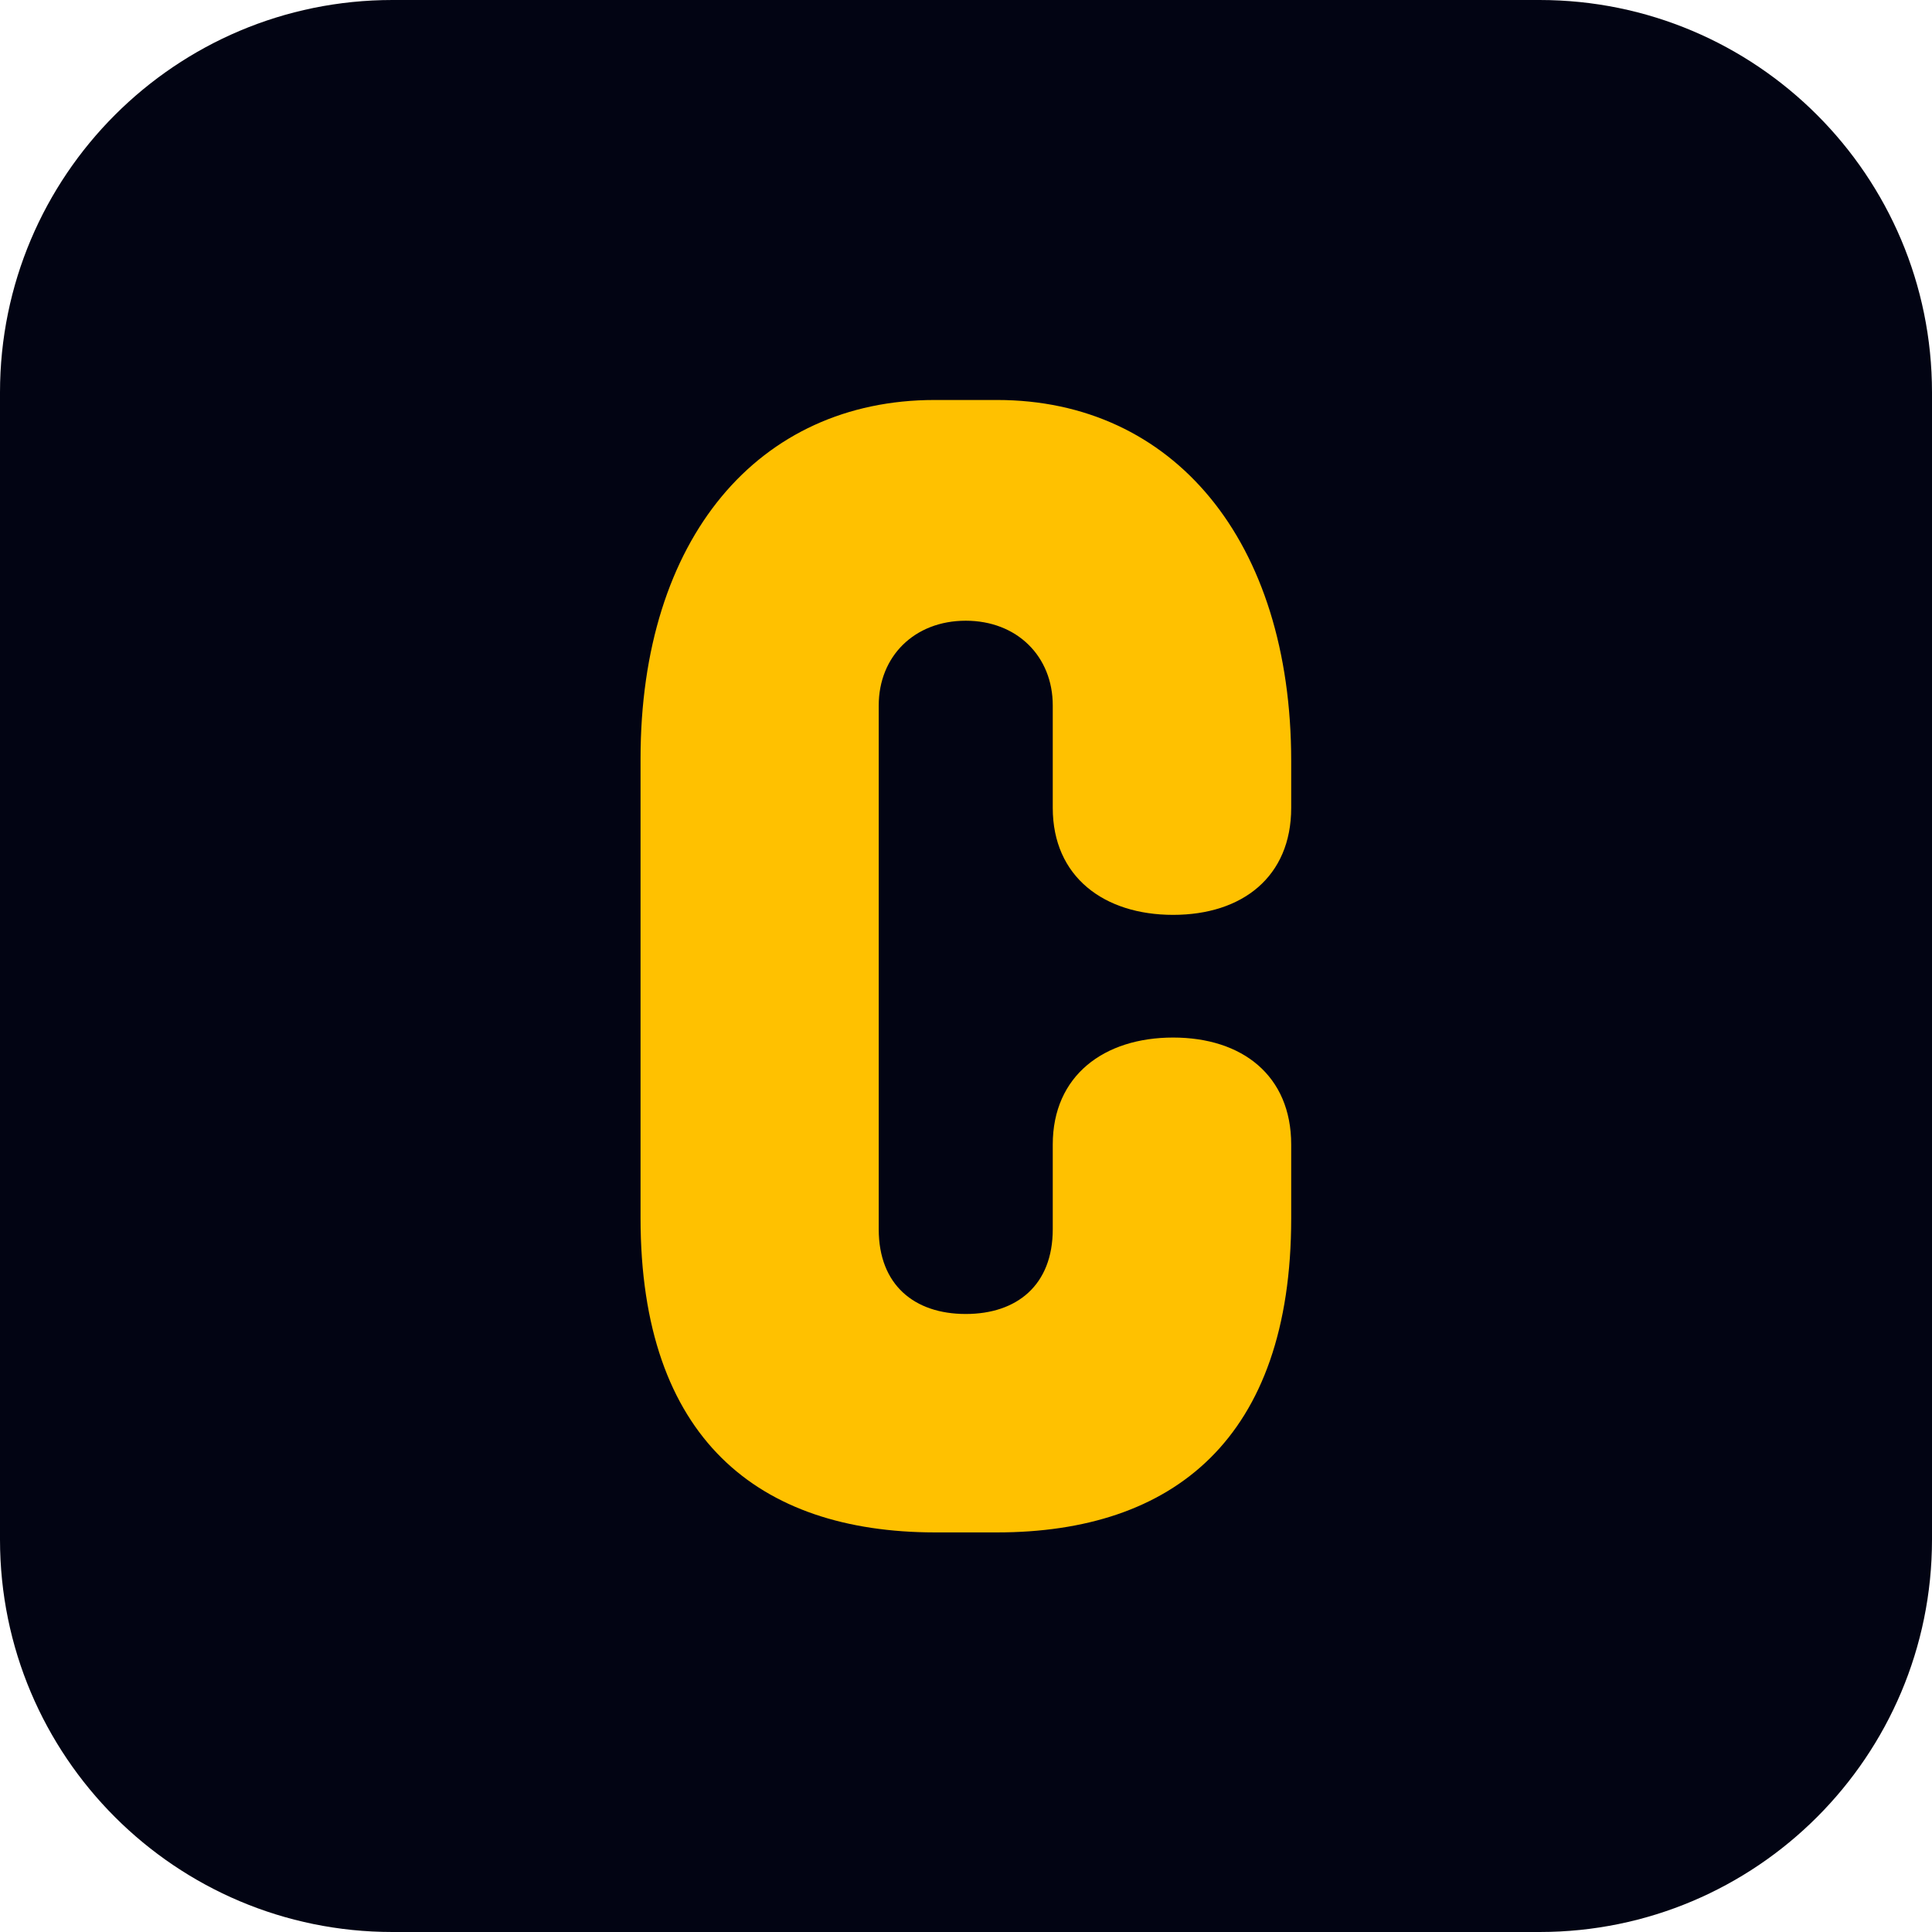
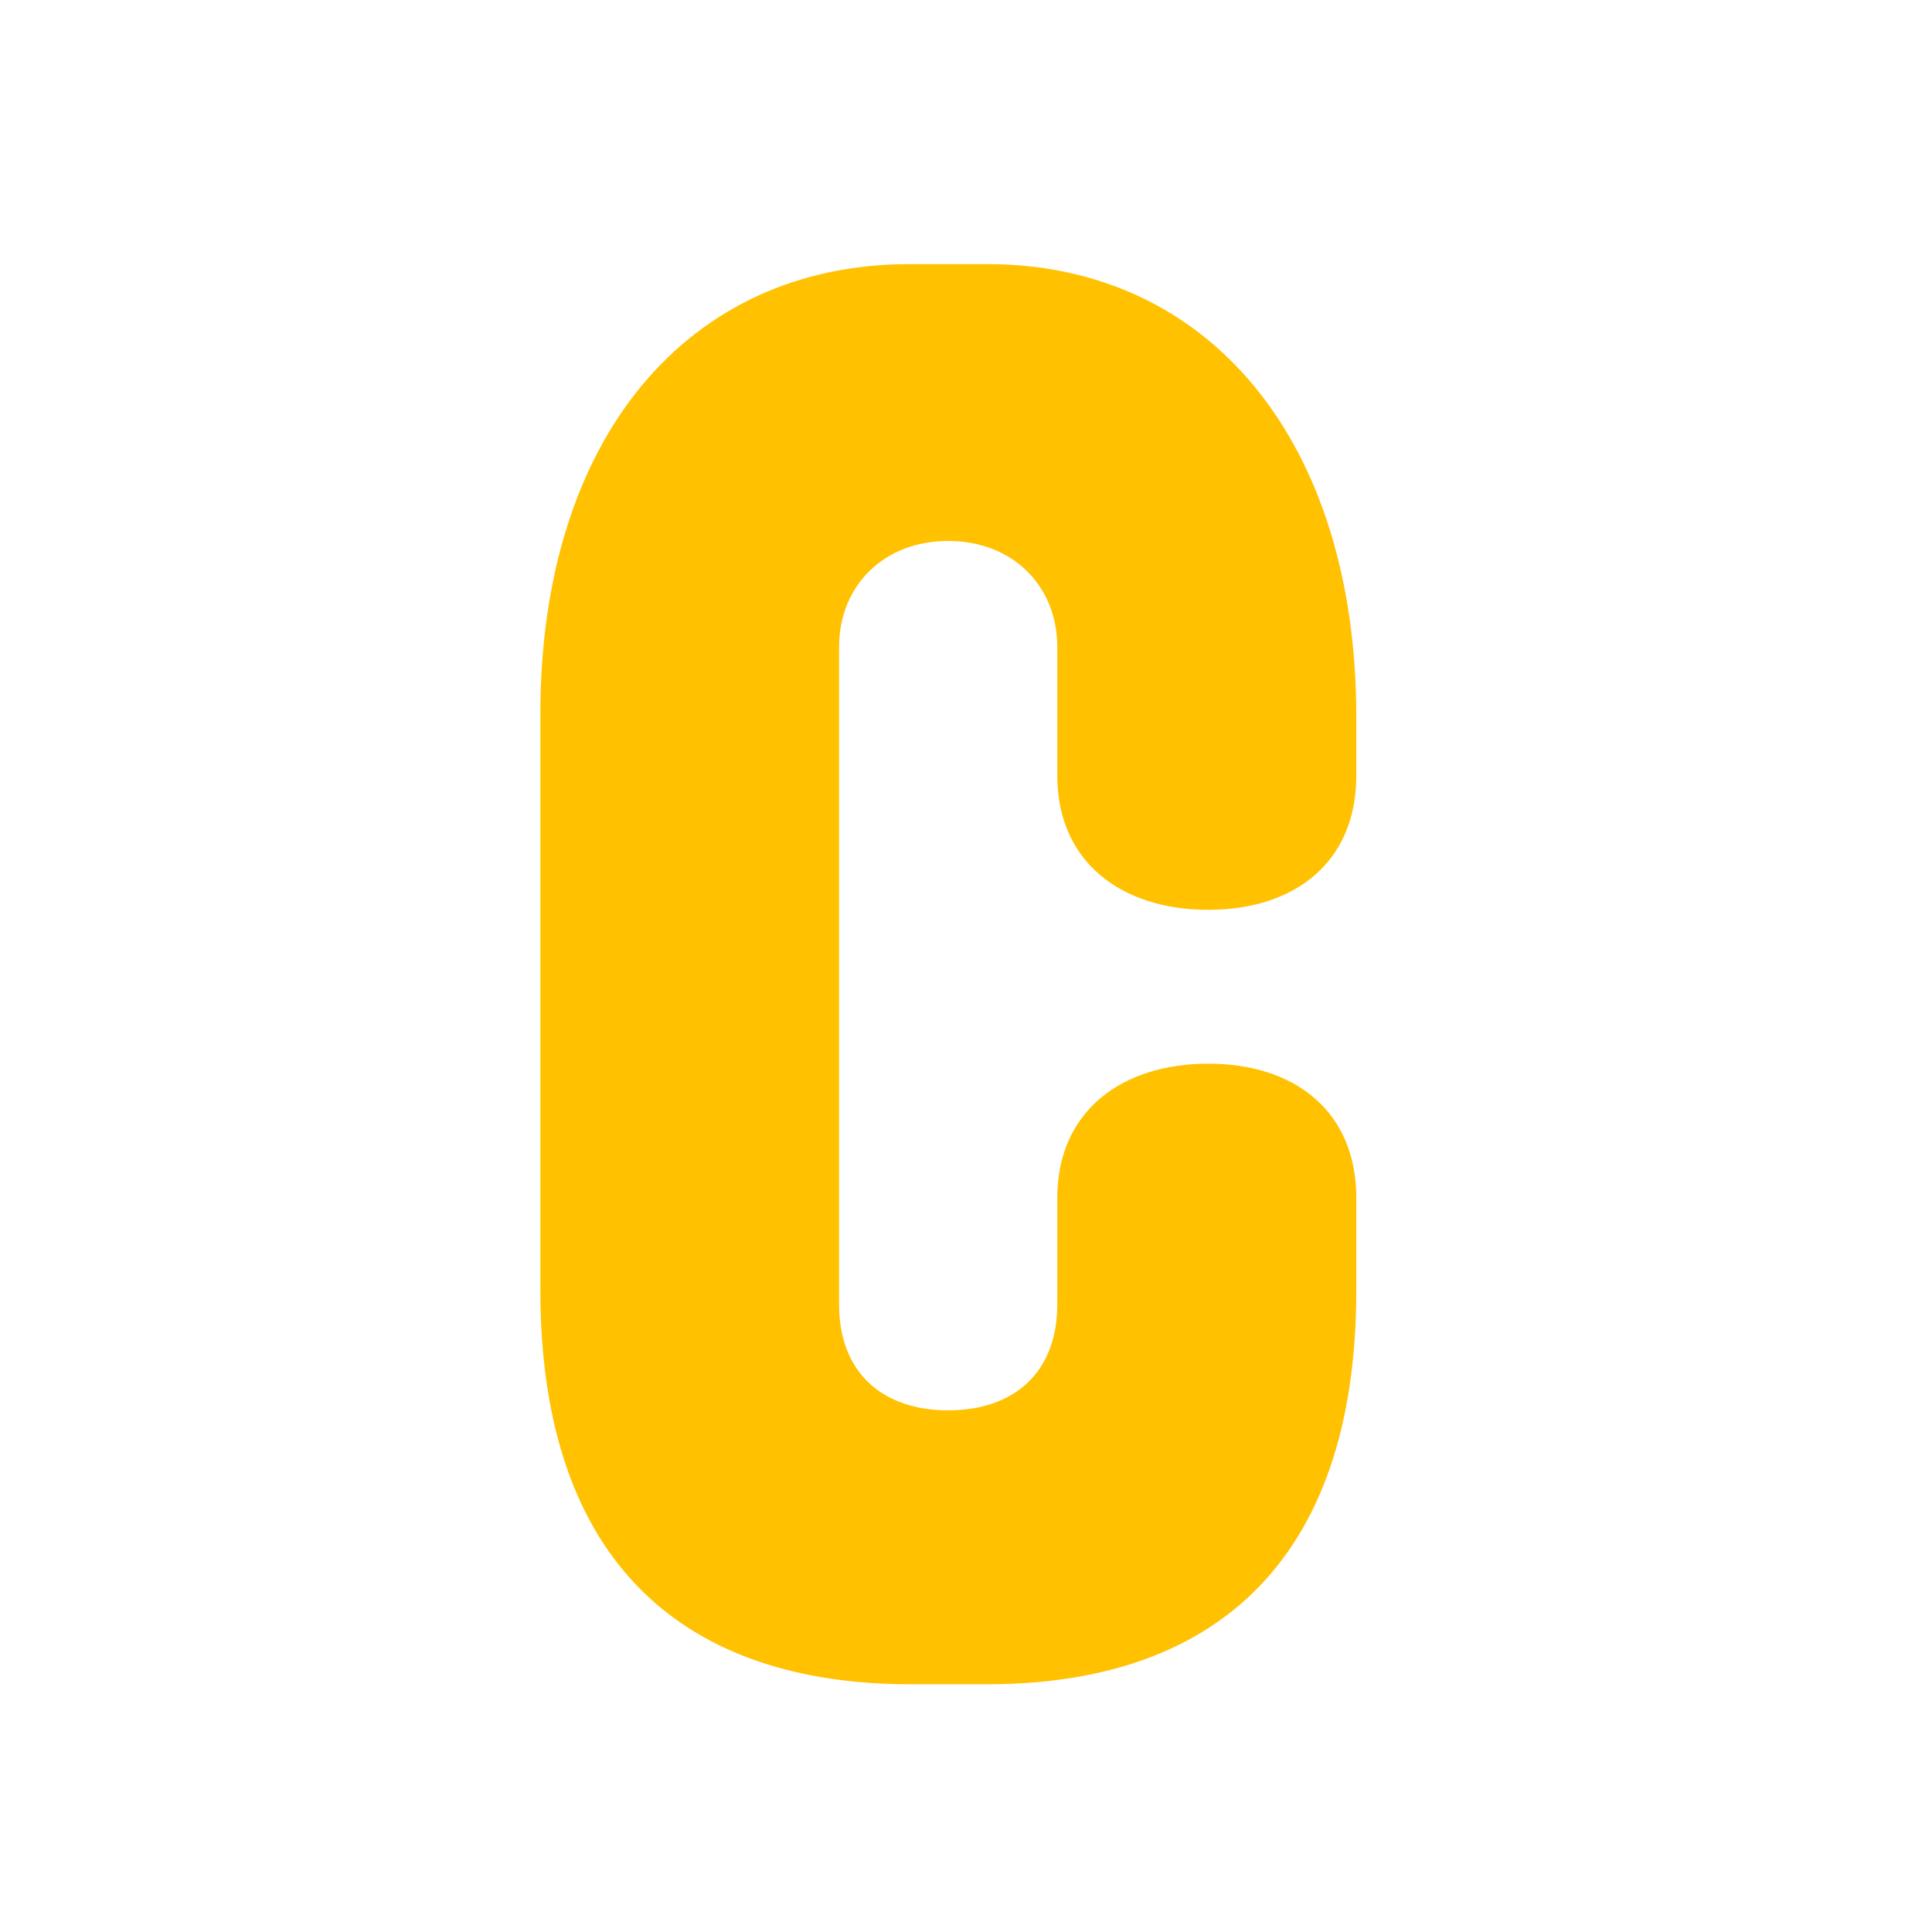
<svg xmlns="http://www.w3.org/2000/svg" viewBox="0 0 512 512">
-   <rect width="512" height="512" rx="104" fill="#020413" />
-   <path transform="translate(169.75 106) scale(0.6802)" fill="#FFC100" d="M0,318.7v-178.9C0,53.8,46,0,114.6,0h24.3c68.6,0,114.6,54.7,114.6,140.7v18.2c0,26.9-19.1,41.7-46,41.7s-46.9-14.8-46.9-41.7v-39.9c0-19.1-13.9-33-33.9-33s-33.9,13.9-33.9,33v204.1c0,21.7,13.9,33,33.9,33s33.9-11.3,33.9-33v-33c0-26.9,20-41.7,46.9-41.7s46,14.8,46,41.7v28.7c0,86-46,122.4-114.6,122.4h-24.3C46,441.1,0,404.7,0,318.7Z" />
+   <path transform="translate(143.2 70) scale(0.853)" fill="#FFC100" d="M0,318.7v-178.9C0,53.8,46,0,114.6,0h24.3c68.6,0,114.6,54.7,114.6,140.7v18.2c0,26.9-19.1,41.7-46,41.7s-46.9-14.8-46.9-41.7v-39.9c0-19.1-13.9-33-33.9-33s-33.9,13.9-33.9,33v204.1c0,21.7,13.9,33,33.9,33s33.9-11.3,33.9-33v-33c0-26.9,20-41.7,46.9-41.7s46,14.8,46,41.7v28.7c0,86-46,122.4-114.6,122.4h-24.3C46,441.1,0,404.7,0,318.7Z" />
</svg>
